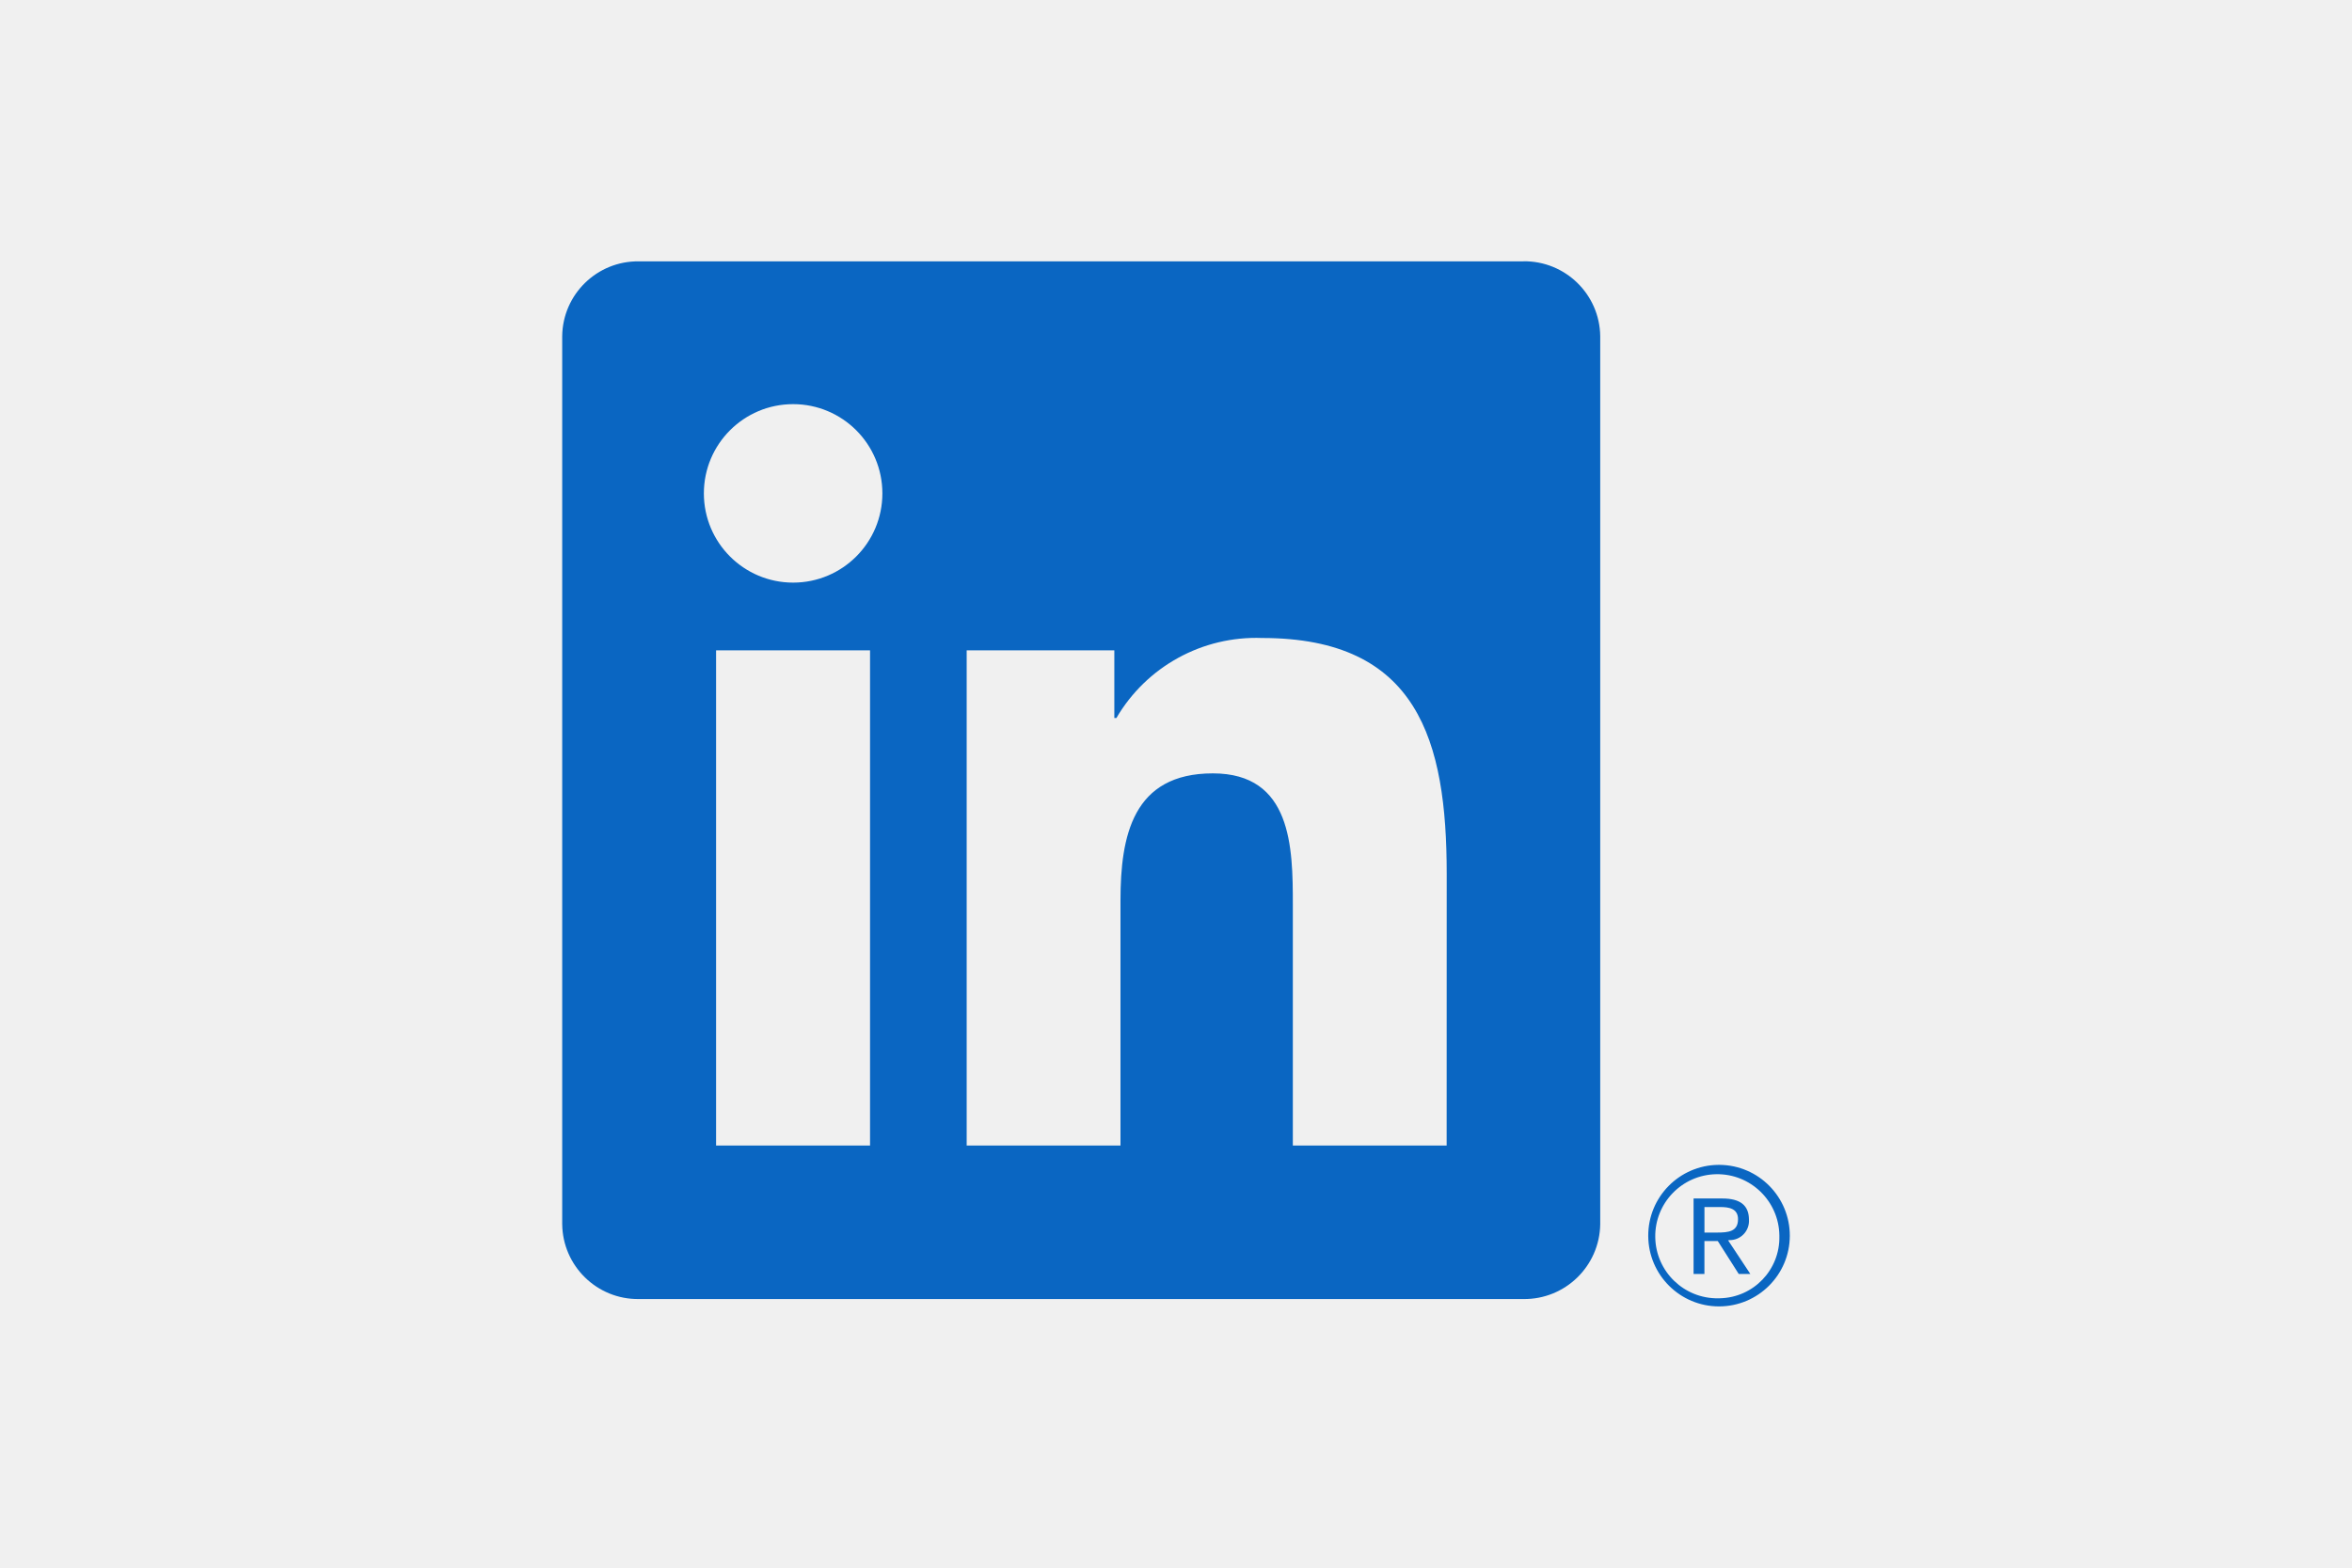
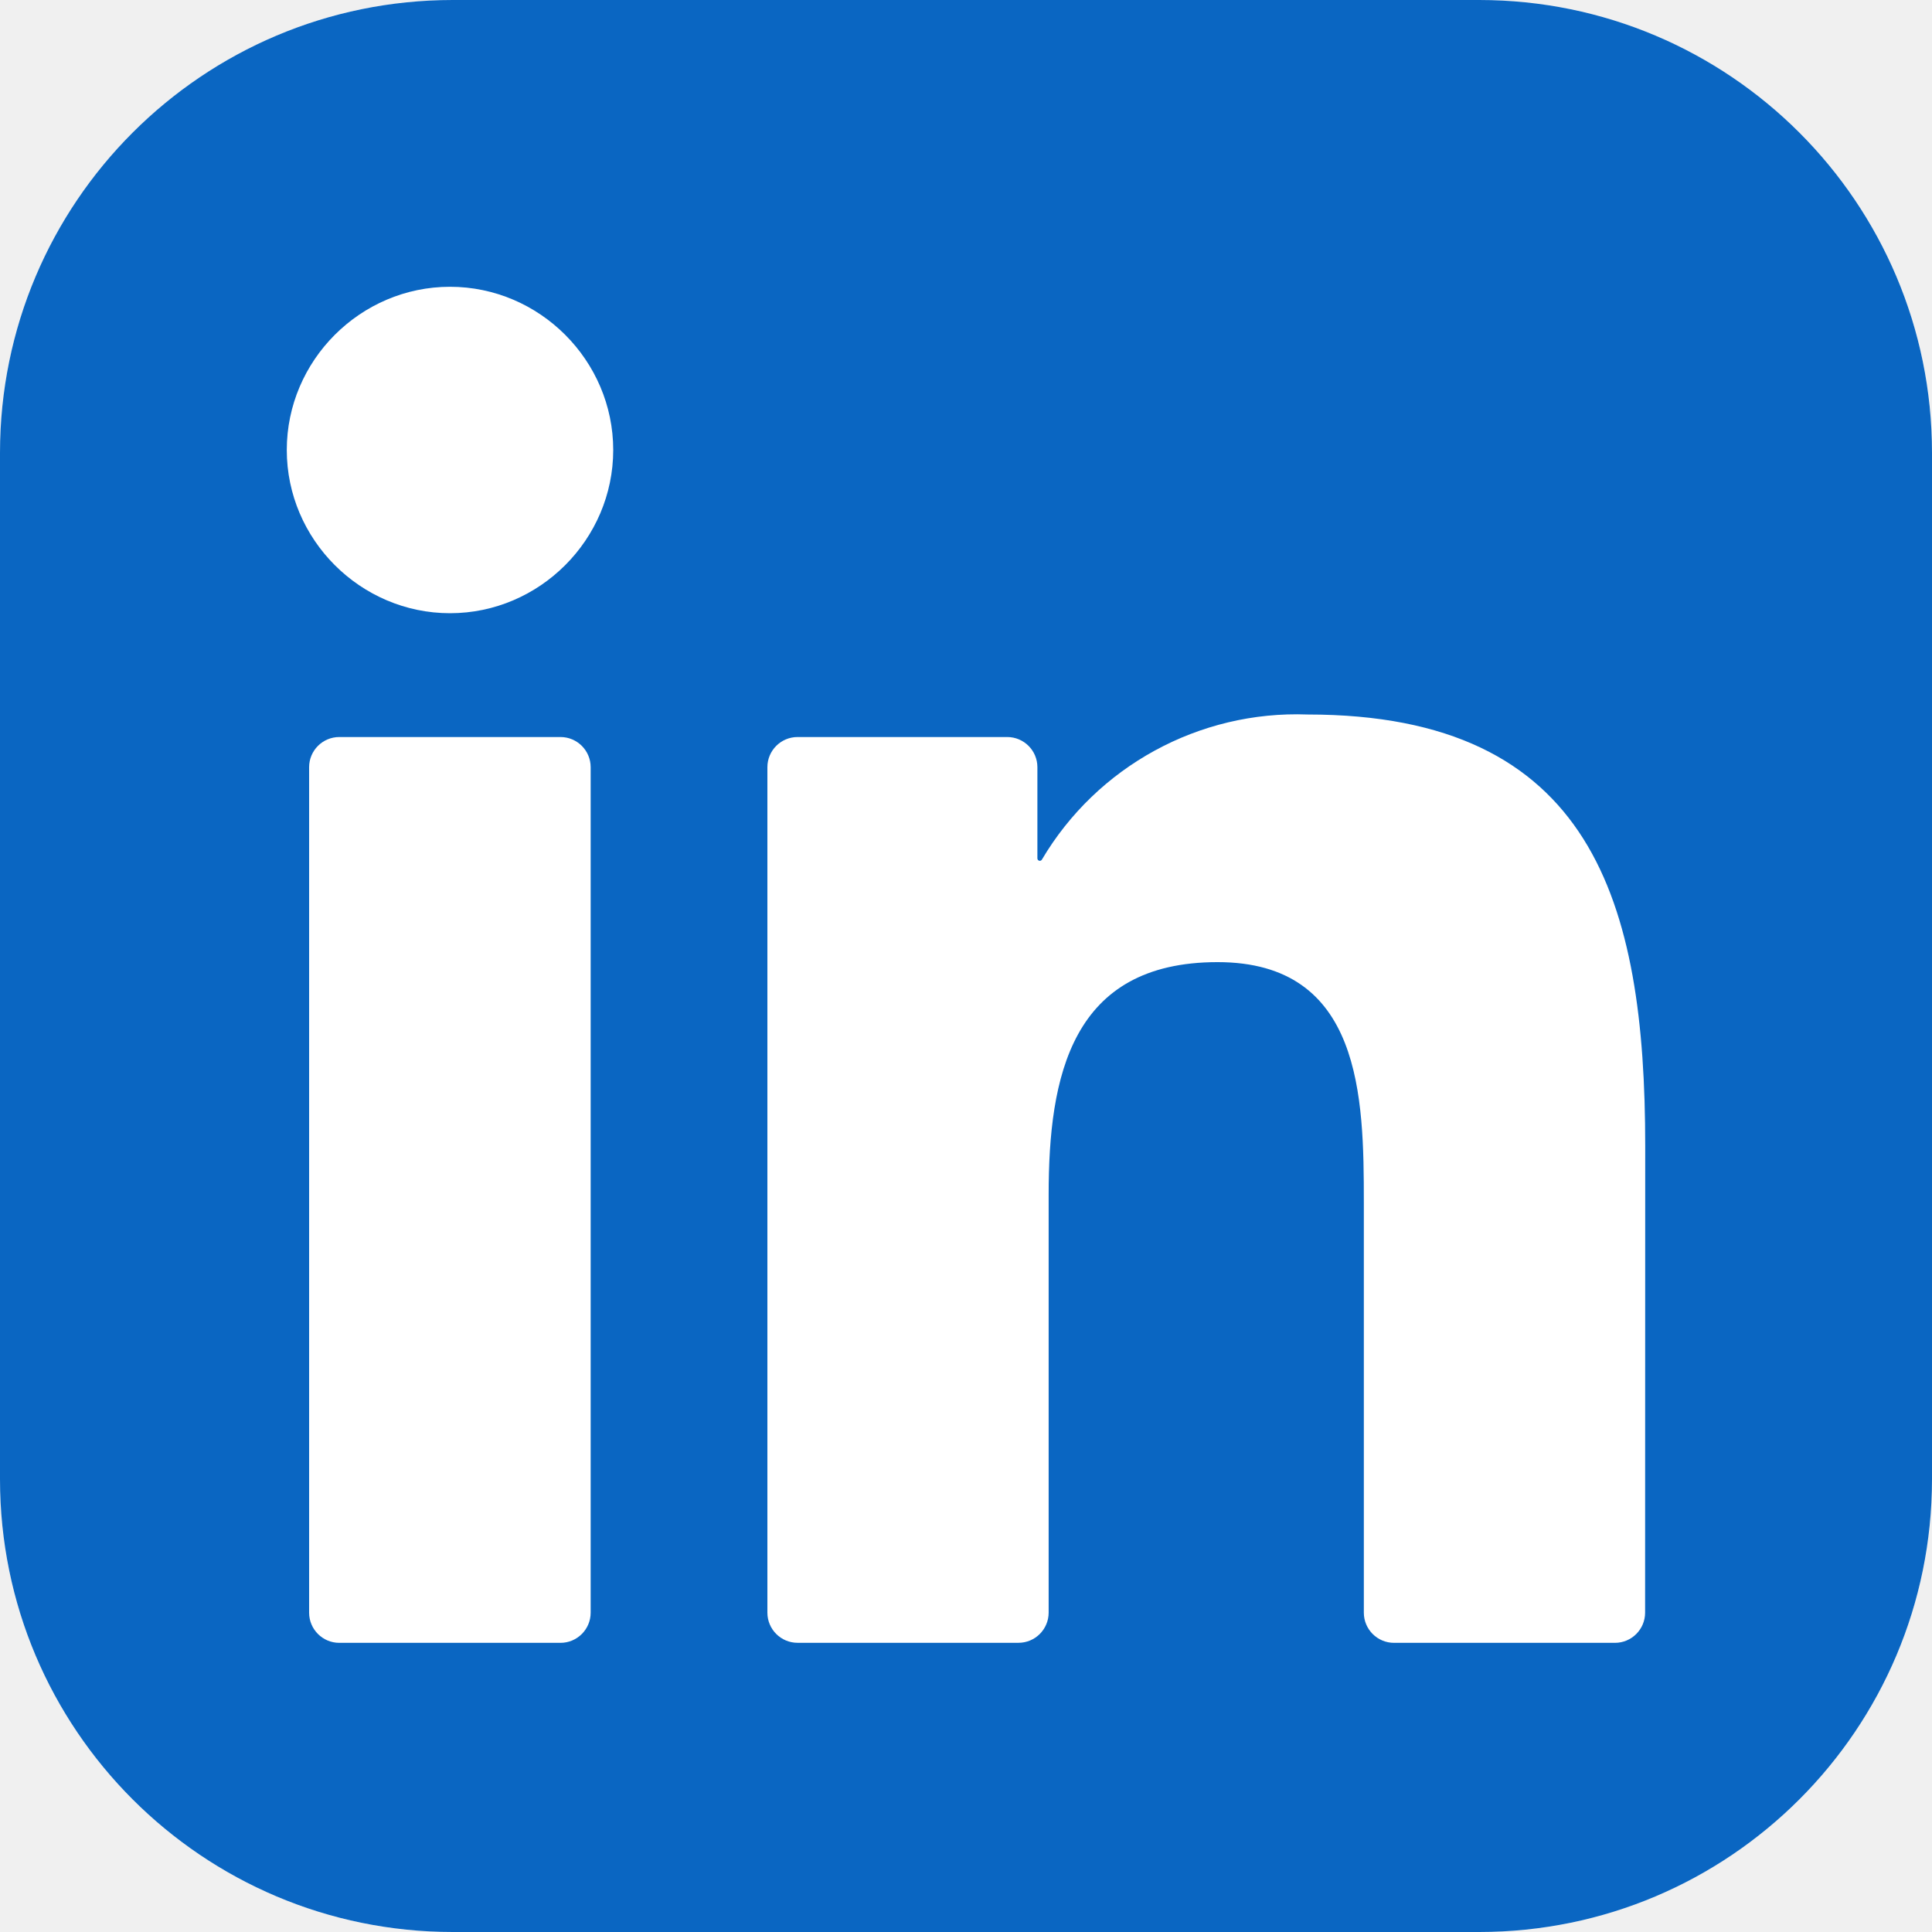
- <svg xmlns="http://www.w3.org/2000/svg" height="800" width="1200" viewBox="-11.494 -16.312 99.612 97.871">
-   <path fill="#0a66c2" d="M72.865 61.109a1.2 1.2 0 001.21-1.269c0-.9-.543-1.33-1.657-1.33h-1.8v4.712h.677v-2.054h.832l.019.025 1.291 2.029h.724l-1.389-2.1zm-.783-.472h-.785v-1.593h.995c.514 0 1.1.084 1.1.757 0 .774-.593.836-1.314.836m-16.873-5.433h-9.6v-15.034c0-3.585-.064-8.2-4.993-8.2-5 0-5.765 3.906-5.765 7.939v15.294h-9.6v-30.916h9.216v4.225h.129a10.1 10.1 0 019.093-4.994c9.73 0 11.524 6.4 11.524 14.726zm-40.79-35.143a5.571 5.571 0 115.57-5.572 5.571 5.571 0 01-5.57 5.572m4.8 35.143h-9.61v-30.917h9.61zm40.776-55.2H4.781A4.728 4.728 0 000 4.674v55.439a4.731 4.731 0 004.781 4.675h55.21a4.741 4.741 0 004.8-4.675V4.67a4.738 4.738 0 00-4.8-4.67" />
-   <path fill="#0a66c2" d="M72.164 56.411a4.418 4.418 0 10.085 0h-.085m0 8.33a3.874 3.874 0 113.809-3.938v.065a3.791 3.791 0 01-3.708 3.871h-.1" />
+ <svg xmlns="http://www.w3.org/2000/svg" width="256" height="256" viewBox="0 0 256 256" fill="none">
+   <rect width="256" height="256" rx="60" fill="white" />
+   <rect width="256" height="256" rx="60" fill="#0A66C2" />
+   <path d="M184.715 217.685H213.985C216.194 217.685 217.985 215.895 217.985 213.686L218 151.844C218 119.521 211.035 94.675 173.262 94.675C158.903 94.142 145.362 101.544 138.055 113.904C137.997 114.002 137.893 114.062 137.779 114.062C137.603 114.062 137.46 113.919 137.46 113.743V101.66C137.46 99.451 135.67 97.66 133.46 97.66H105.683C103.474 97.66 101.683 99.451 101.683 101.66V213.68C101.683 215.89 103.474 217.68 105.683 217.68H134.951C137.16 217.68 138.951 215.89 138.951 213.68V158.307C138.951 142.65 141.921 127.487 161.332 127.487C180.467 127.487 180.715 145.403 180.715 159.321V213.685C180.715 215.894 182.506 217.685 184.715 217.685Z" fill="white" />
+   <path d="M38 59.627C38 71.492 47.767 81.254 59.632 81.254C71.494 81.253 81.255 71.485 81.255 59.623C81.253 47.761 71.491 38 59.627 38C47.763 38 38 47.763 38 59.627Z" fill="white" />
+   <path d="M44.959 217.685H74.266C76.475 217.685 78.266 215.894 78.266 213.685V101.66C78.266 99.451 76.475 97.66 74.266 97.66H44.959C42.75 97.66 40.959 99.451 40.959 101.66V213.685C40.959 215.894 42.75 217.685 44.959 217.685Z" fill="white" />
</svg>
